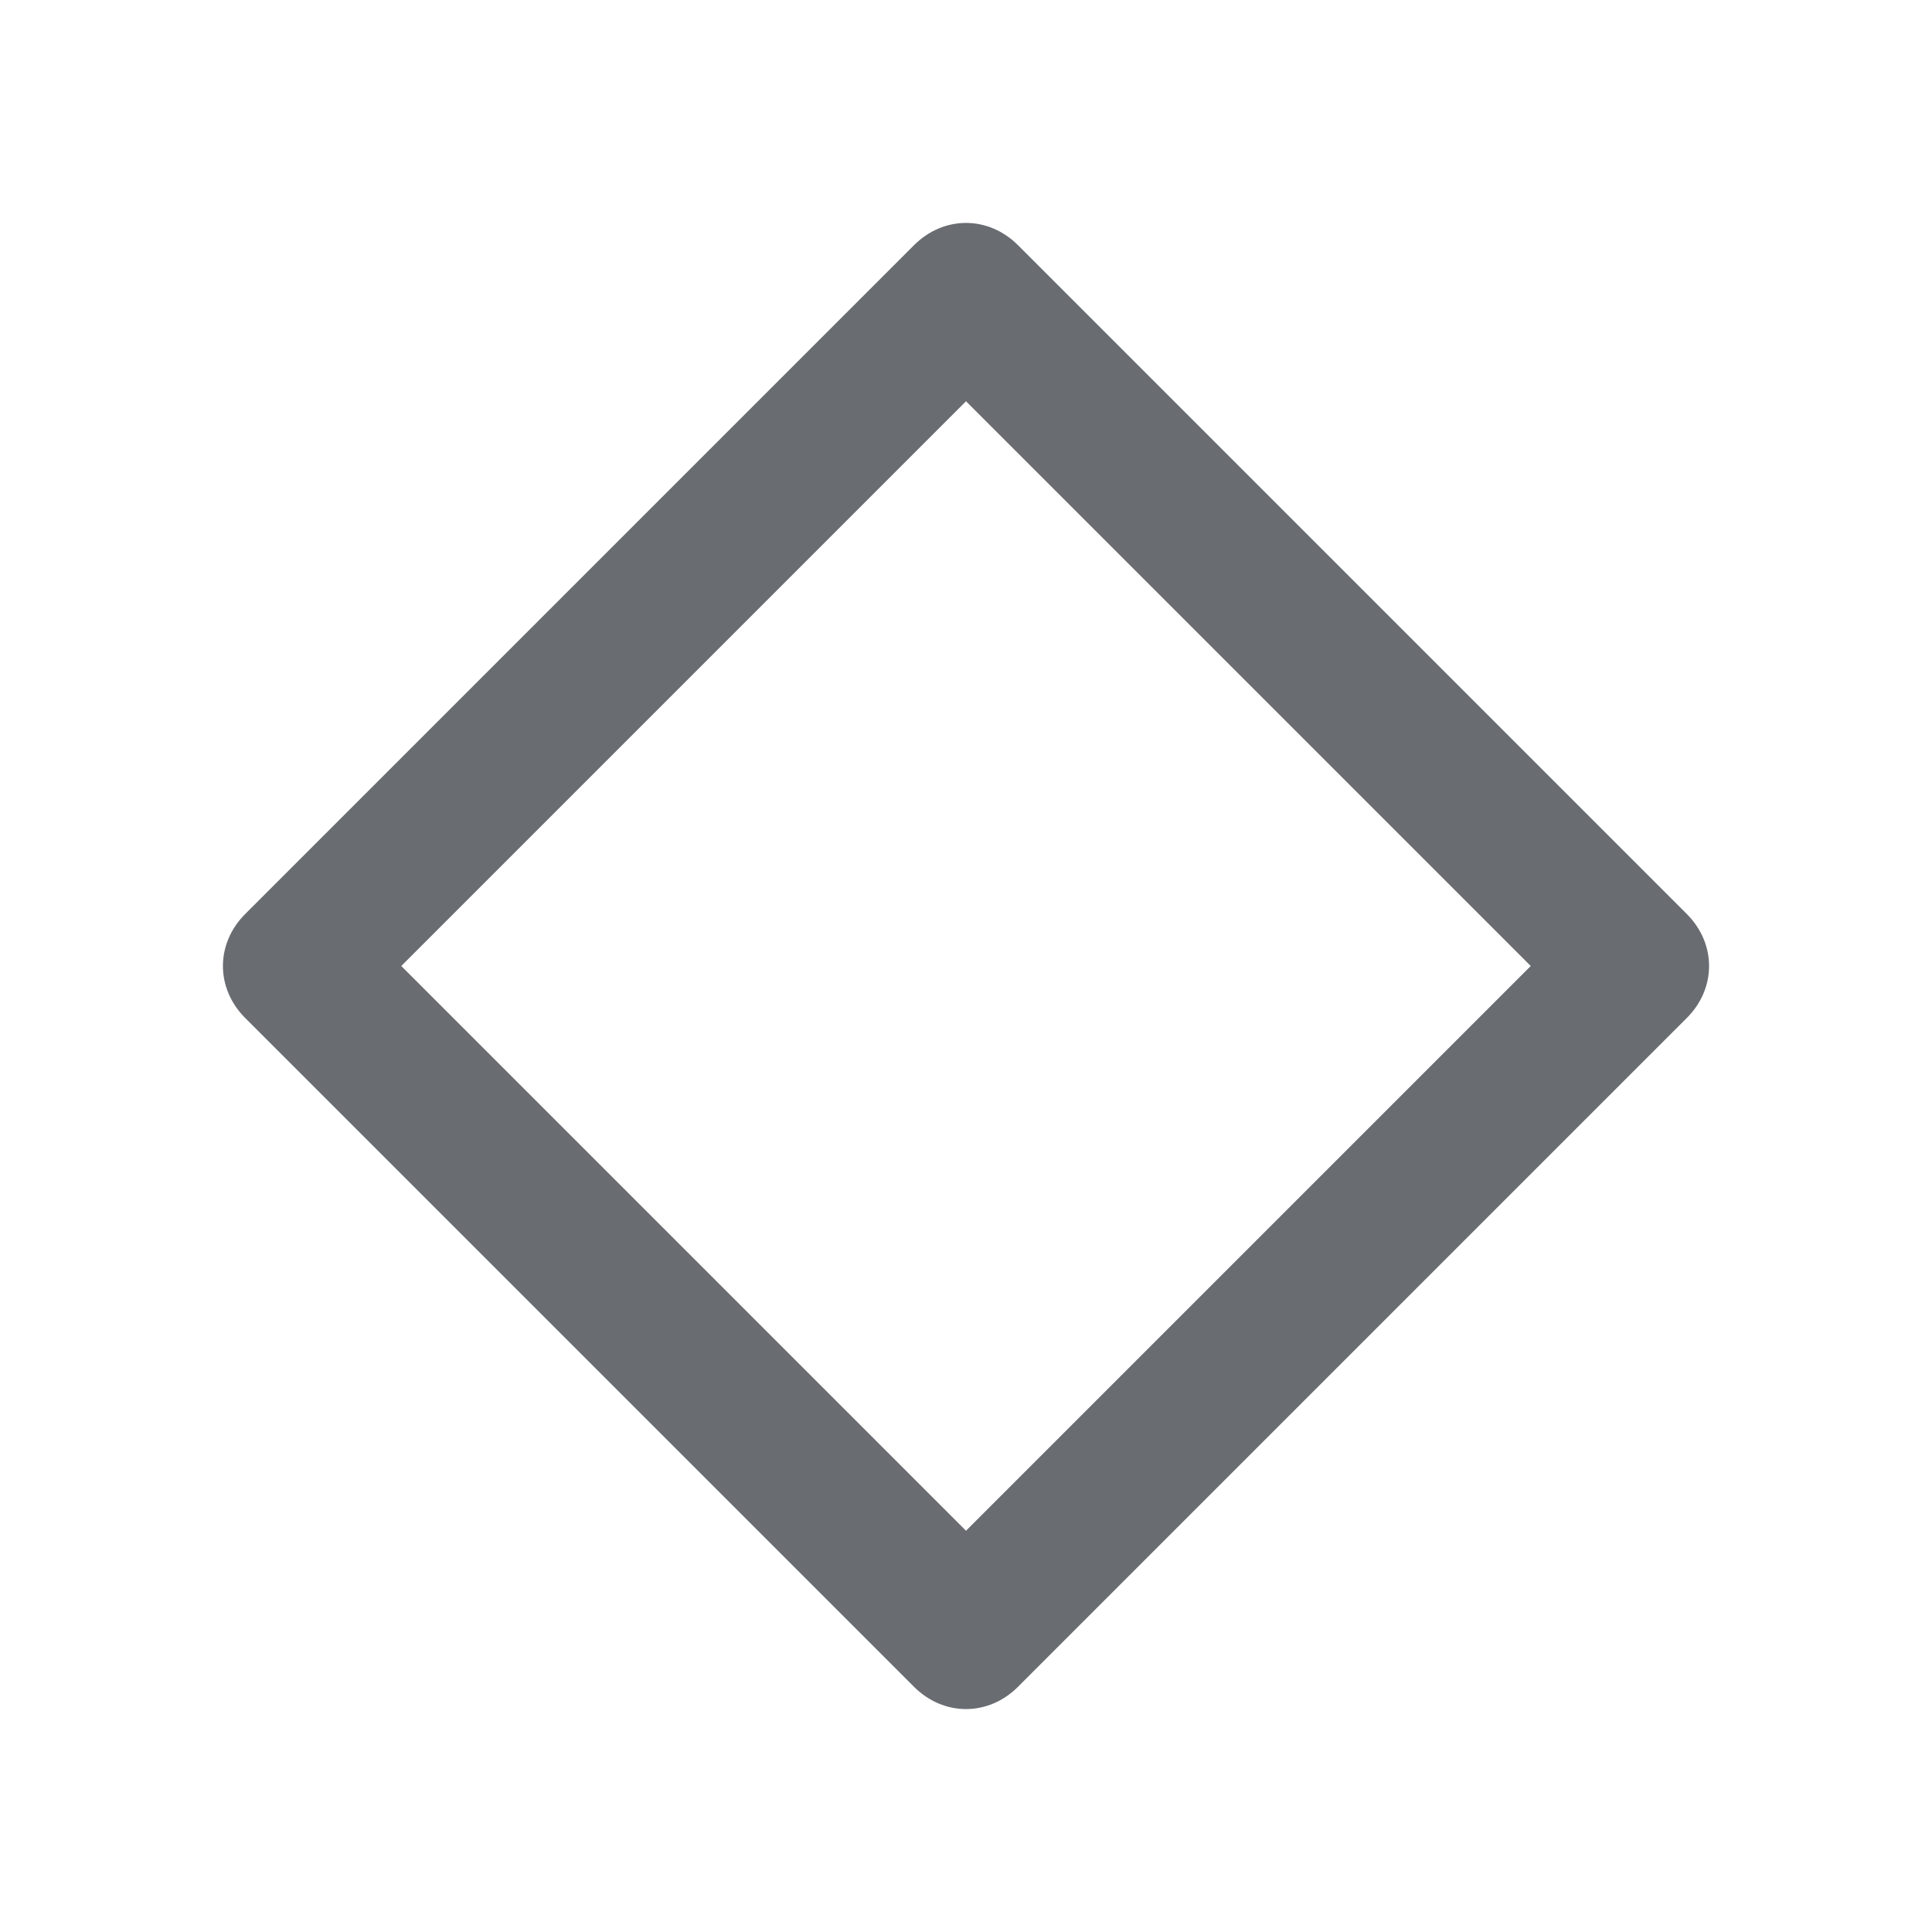
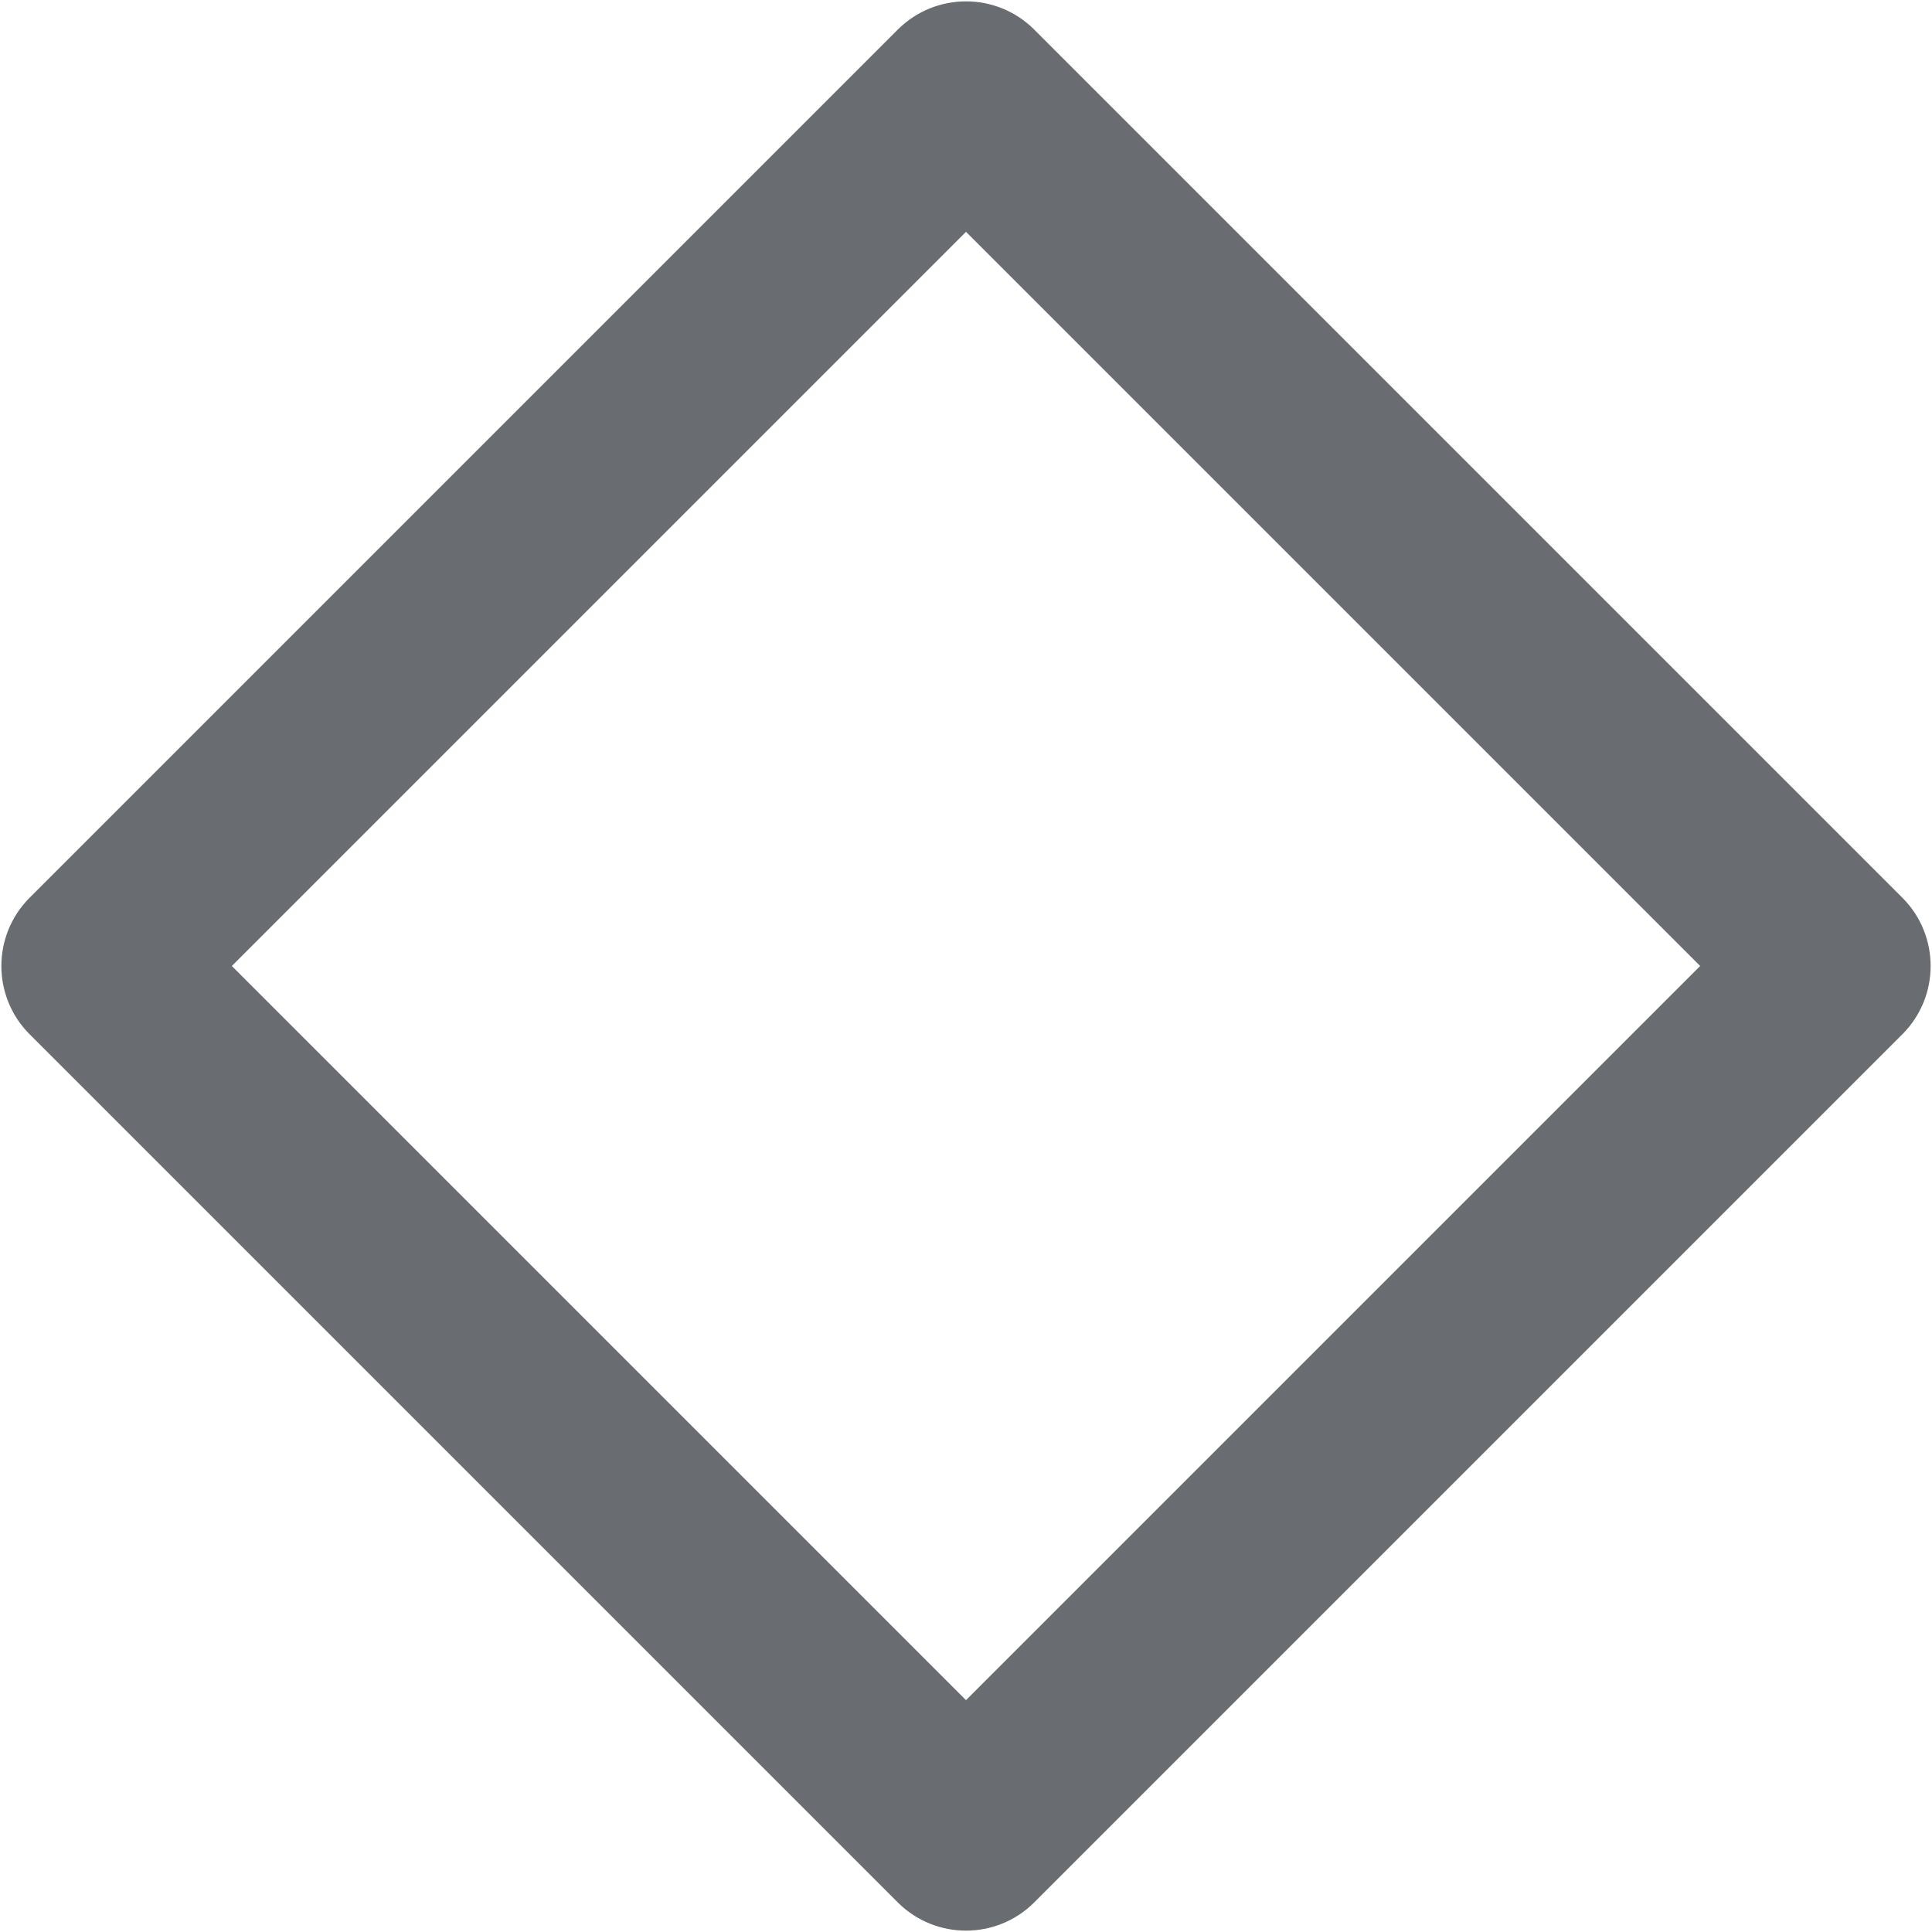
- <svg xmlns="http://www.w3.org/2000/svg" version="1.1" id="Layer_1" x="0px" y="0px" viewBox="0 0 26 26" enable-background="new 0 0 26 26" xml:space="preserve">
-   <path fill-rule="evenodd" clip-rule="evenodd" fill="#696D72" d="M22.7,13.7l-9,9c-0.4,0.4-1,0.4-1.4,0l-9-9c-0.4-0.4-0.4-1,0-1.4  l9-9c0.4-0.4,1-0.4,1.4,0l9,9C23.1,12.7,23.1,13.3,22.7,13.7z M13,5.4L5.4,13l7.6,7.6l7.6-7.6L13,5.4z" />
+ <svg xmlns="http://www.w3.org/2000/svg" viewBox="0 0 20 20">
+   <path d="M22.7,13.7l-9,9a1,1,0,0,1-1.4,0l-9-9a1,1,0,0,1,0-1.4l9-9a1,1,0,0,1,1.4,0l9,9A1,1,0,0,1,22.7,13.7ZM13,5.4,5.4,13,13,20.6,20.6,13Z" transform="translate(-3 -3)" fill="#696d72" fill-rule="evenodd" />
</svg>
